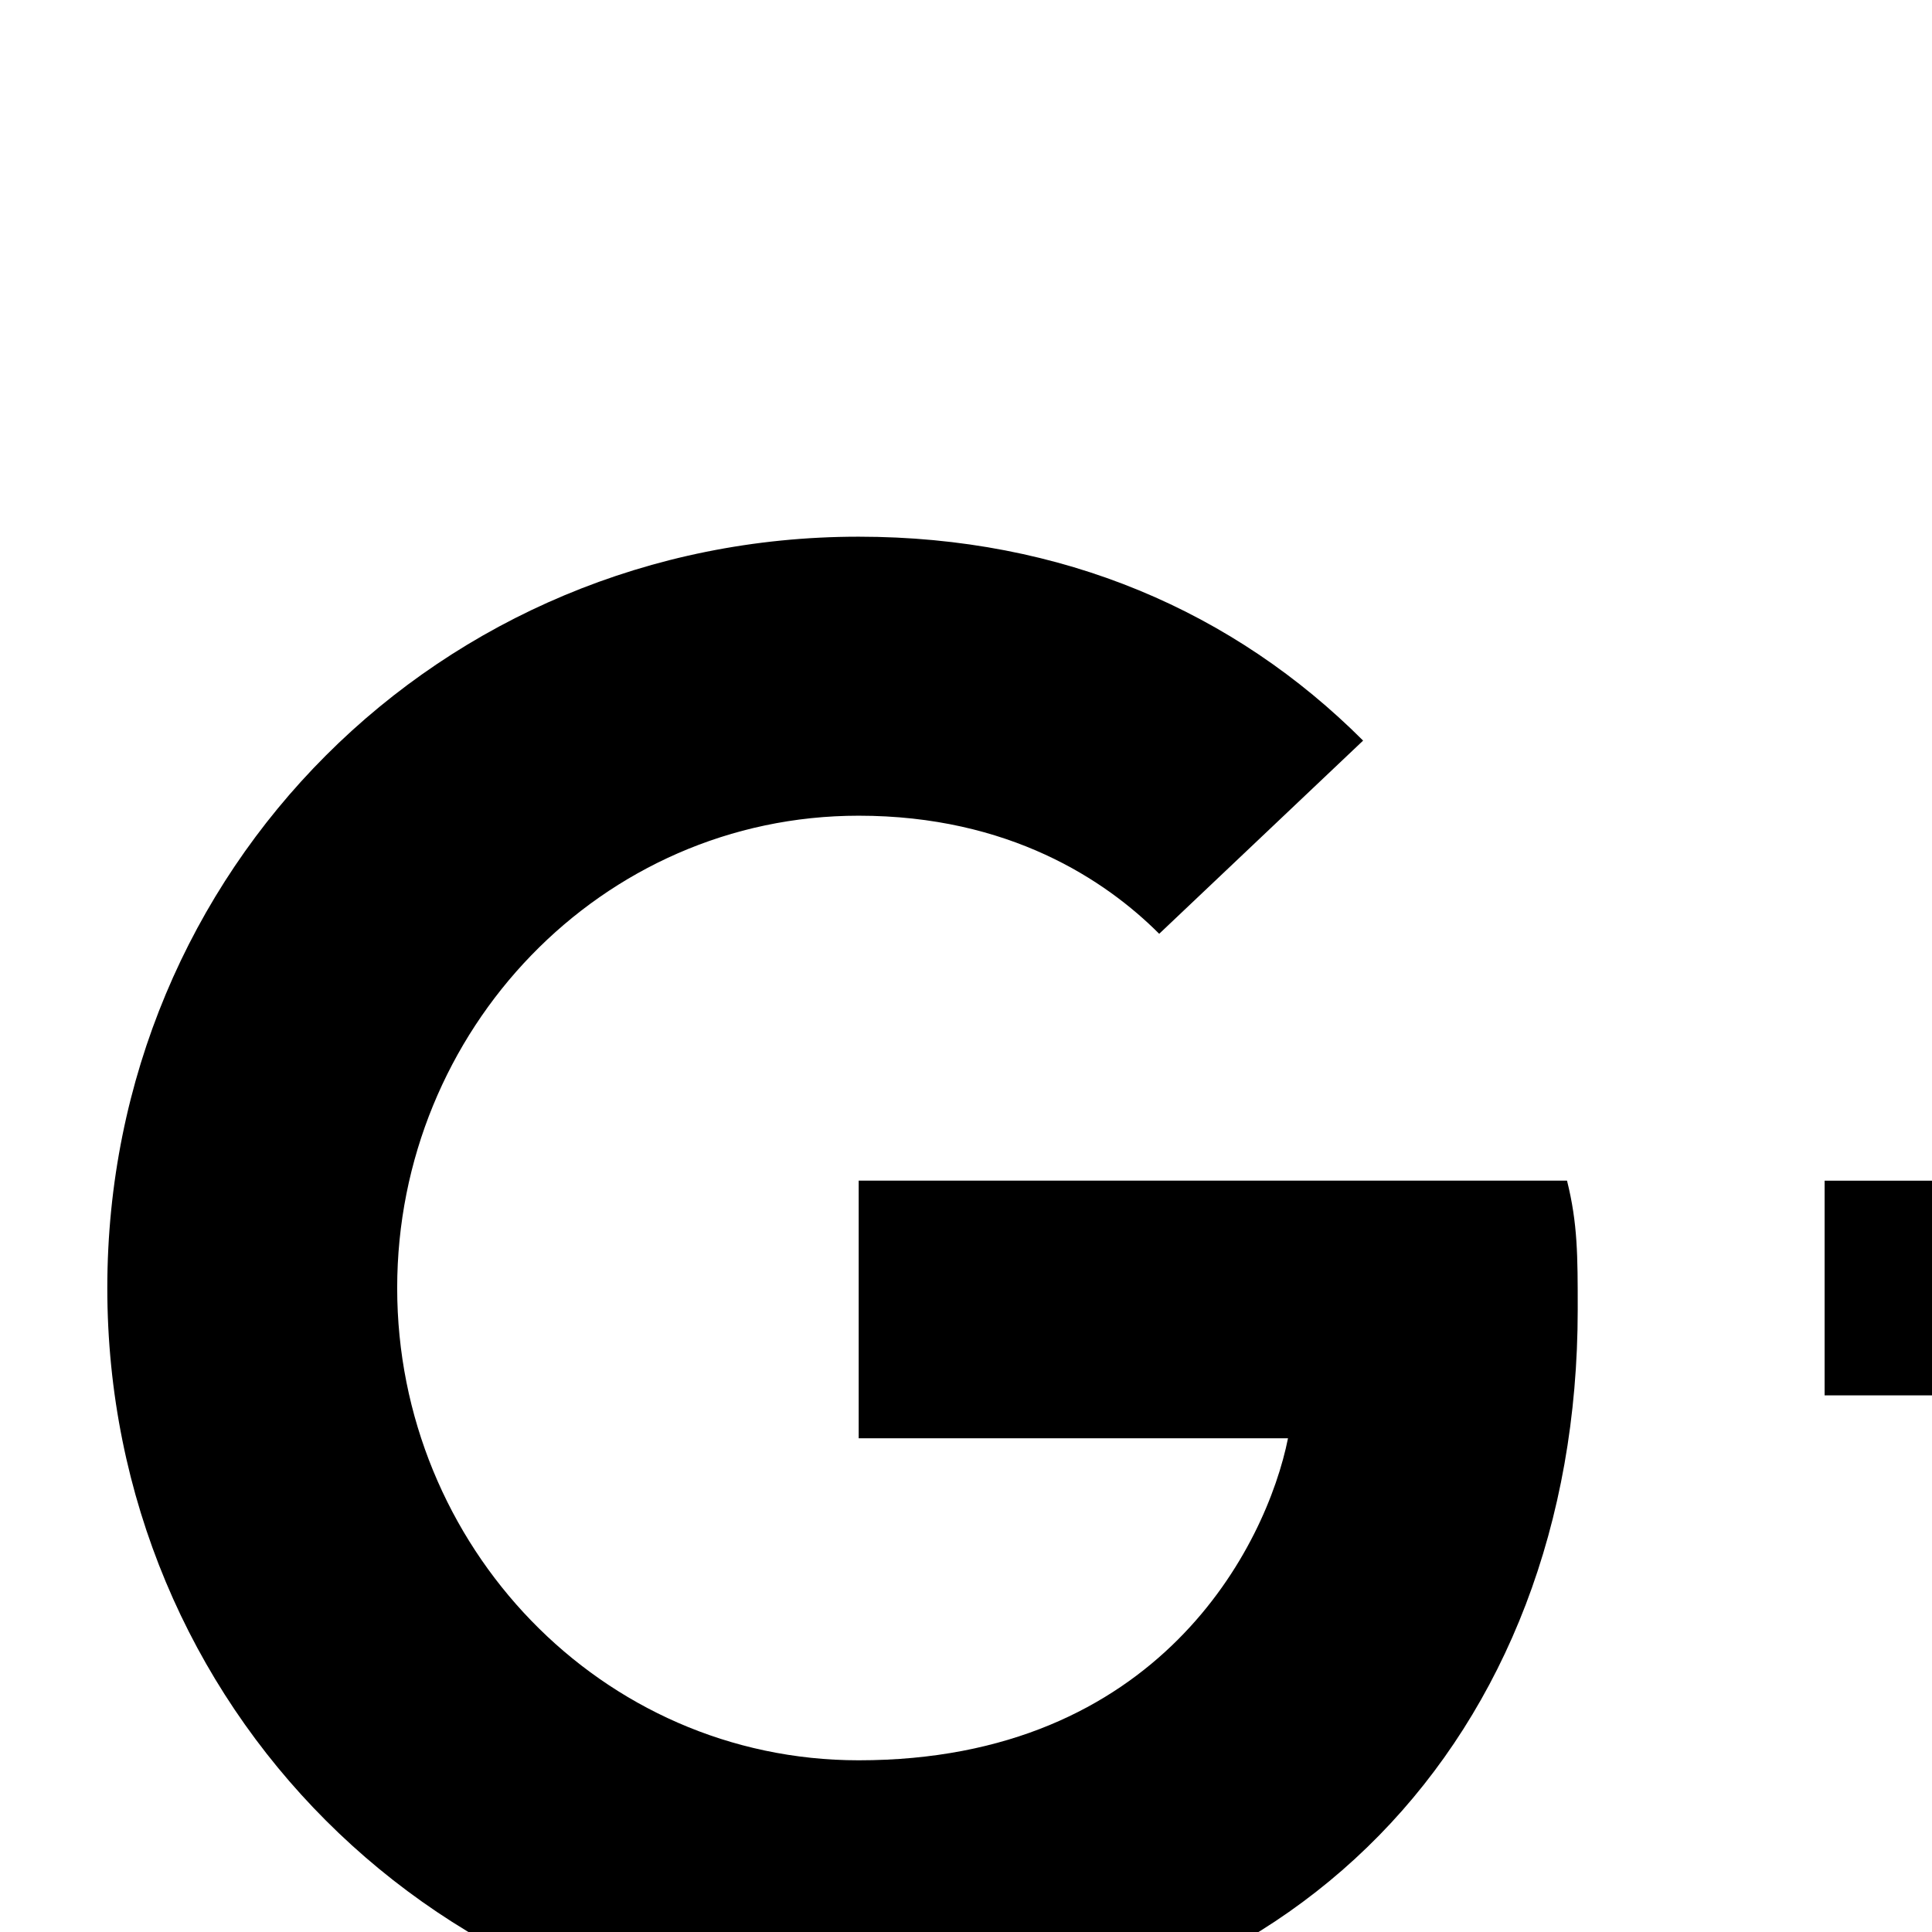
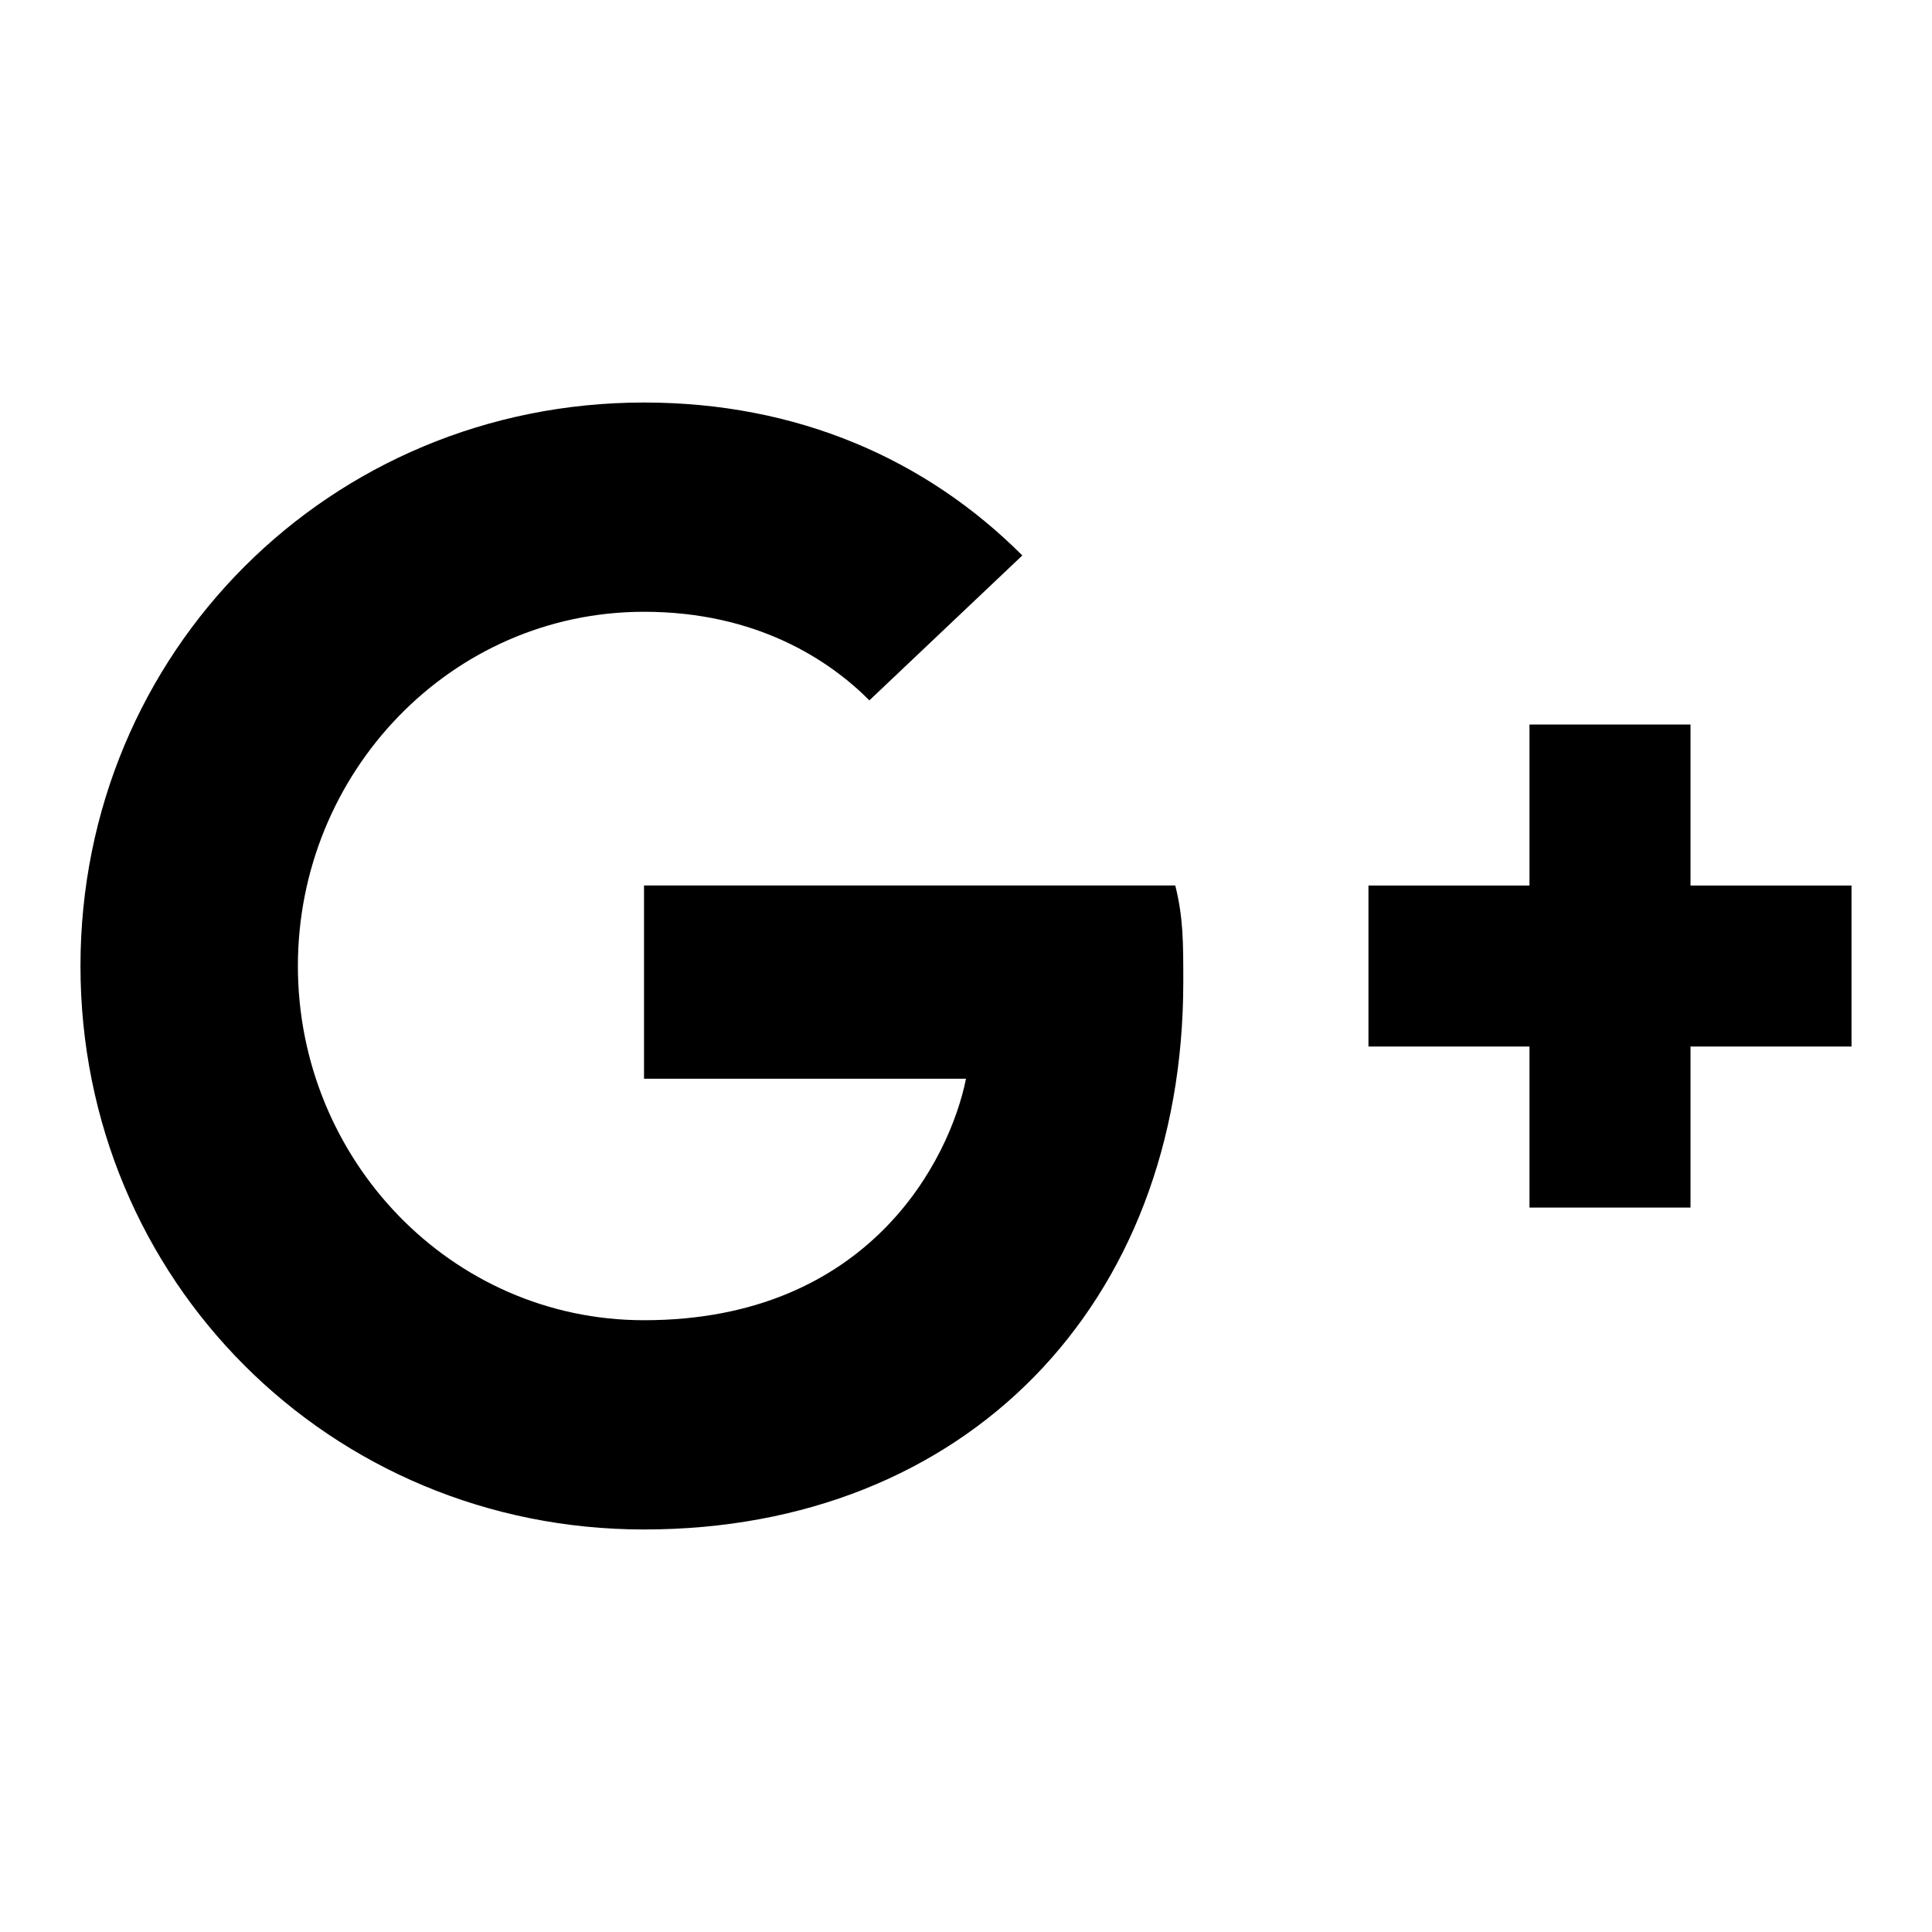
- <svg xmlns="http://www.w3.org/2000/svg" version="1.1" width="24" height="24" viewBox="0 0 24 24">
+ <svg xmlns="http://www.w3.org/2000/svg" version="1.1" width="32" height="32" viewBox="0 0 32 32">
  <path d="M30.667 14.667h-2.667v-2.667h-2.667v2.667h-2.667v2.667h2.667v2.667h2.667v-2.667h2.667v-2.667zM10.667 14.667v3.2h5.333c-0.267 1.333-1.6 4-5.333 4-3.2 0-5.733-2.667-5.733-5.867s2.533-5.867 5.733-5.867c1.867 0 3.067 0.8 3.733 1.467l2.533-2.4c-1.6-1.6-3.733-2.533-6.267-2.533-5.2 0-9.333 4.133-9.333 9.333s4.133 9.333 9.333 9.333c5.333 0 8.933-3.733 8.933-9.067 0-0.667 0-1.067-0.133-1.6h-8.8z" />
</svg>
